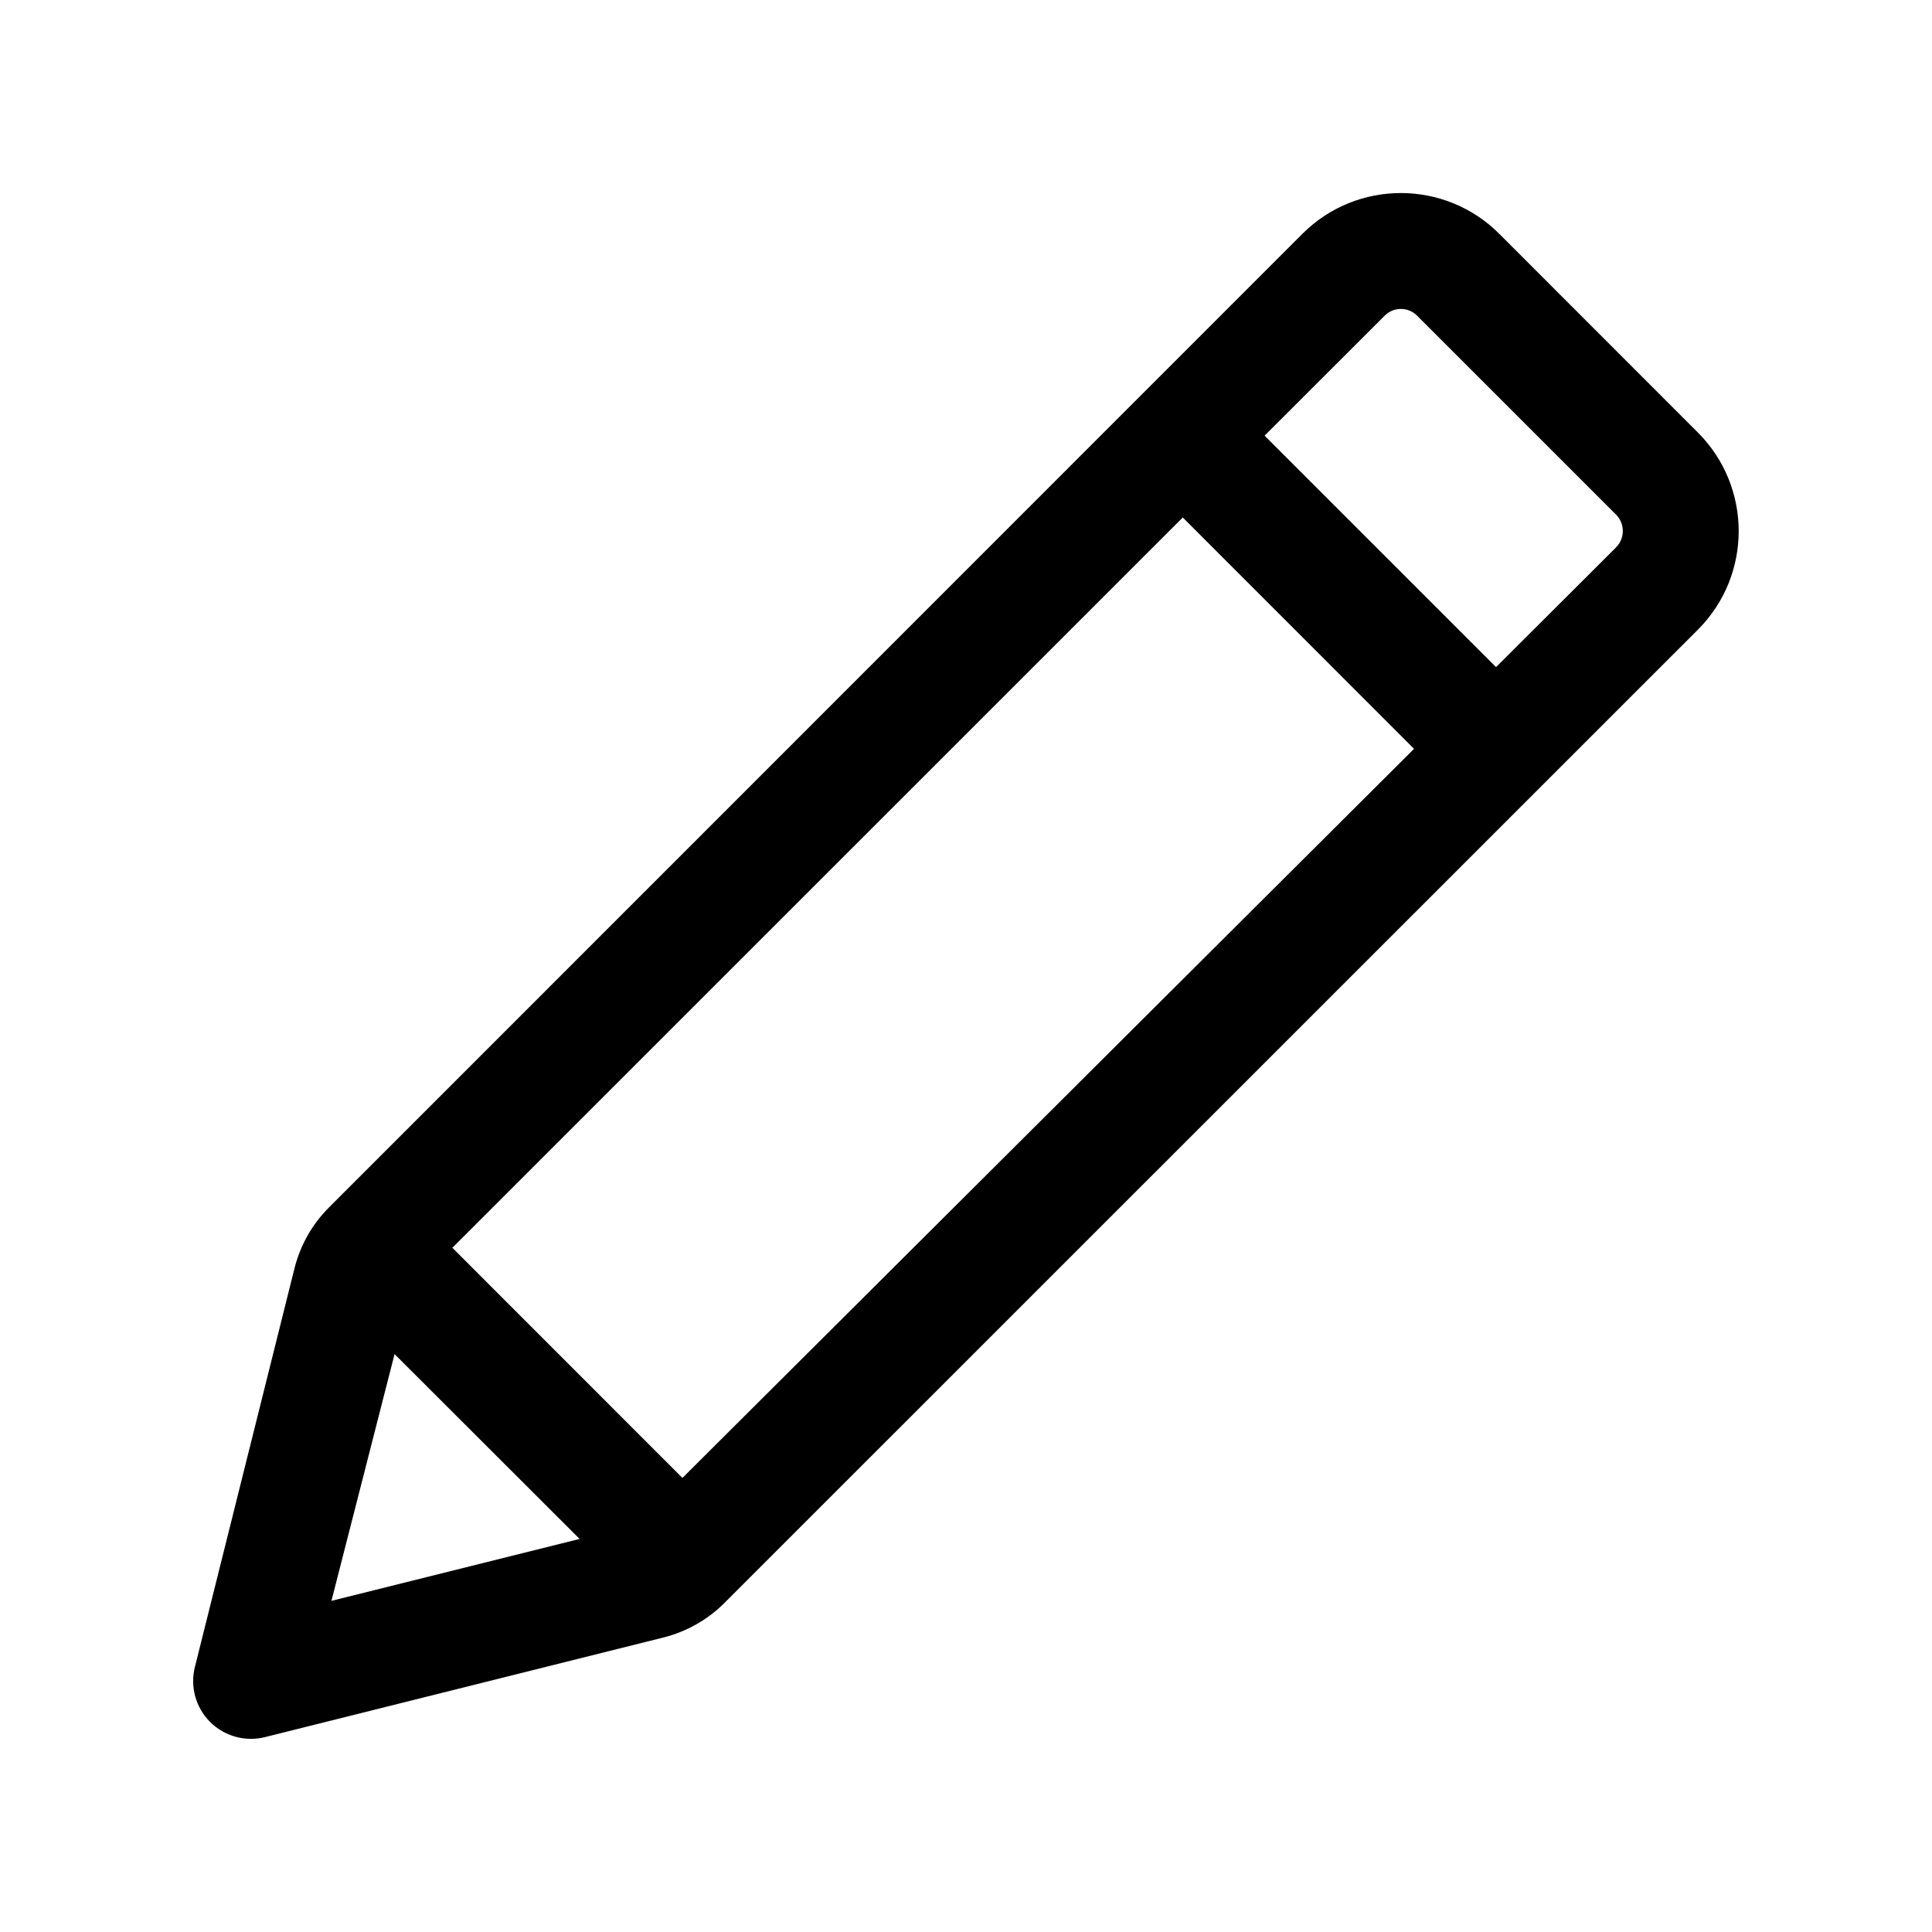
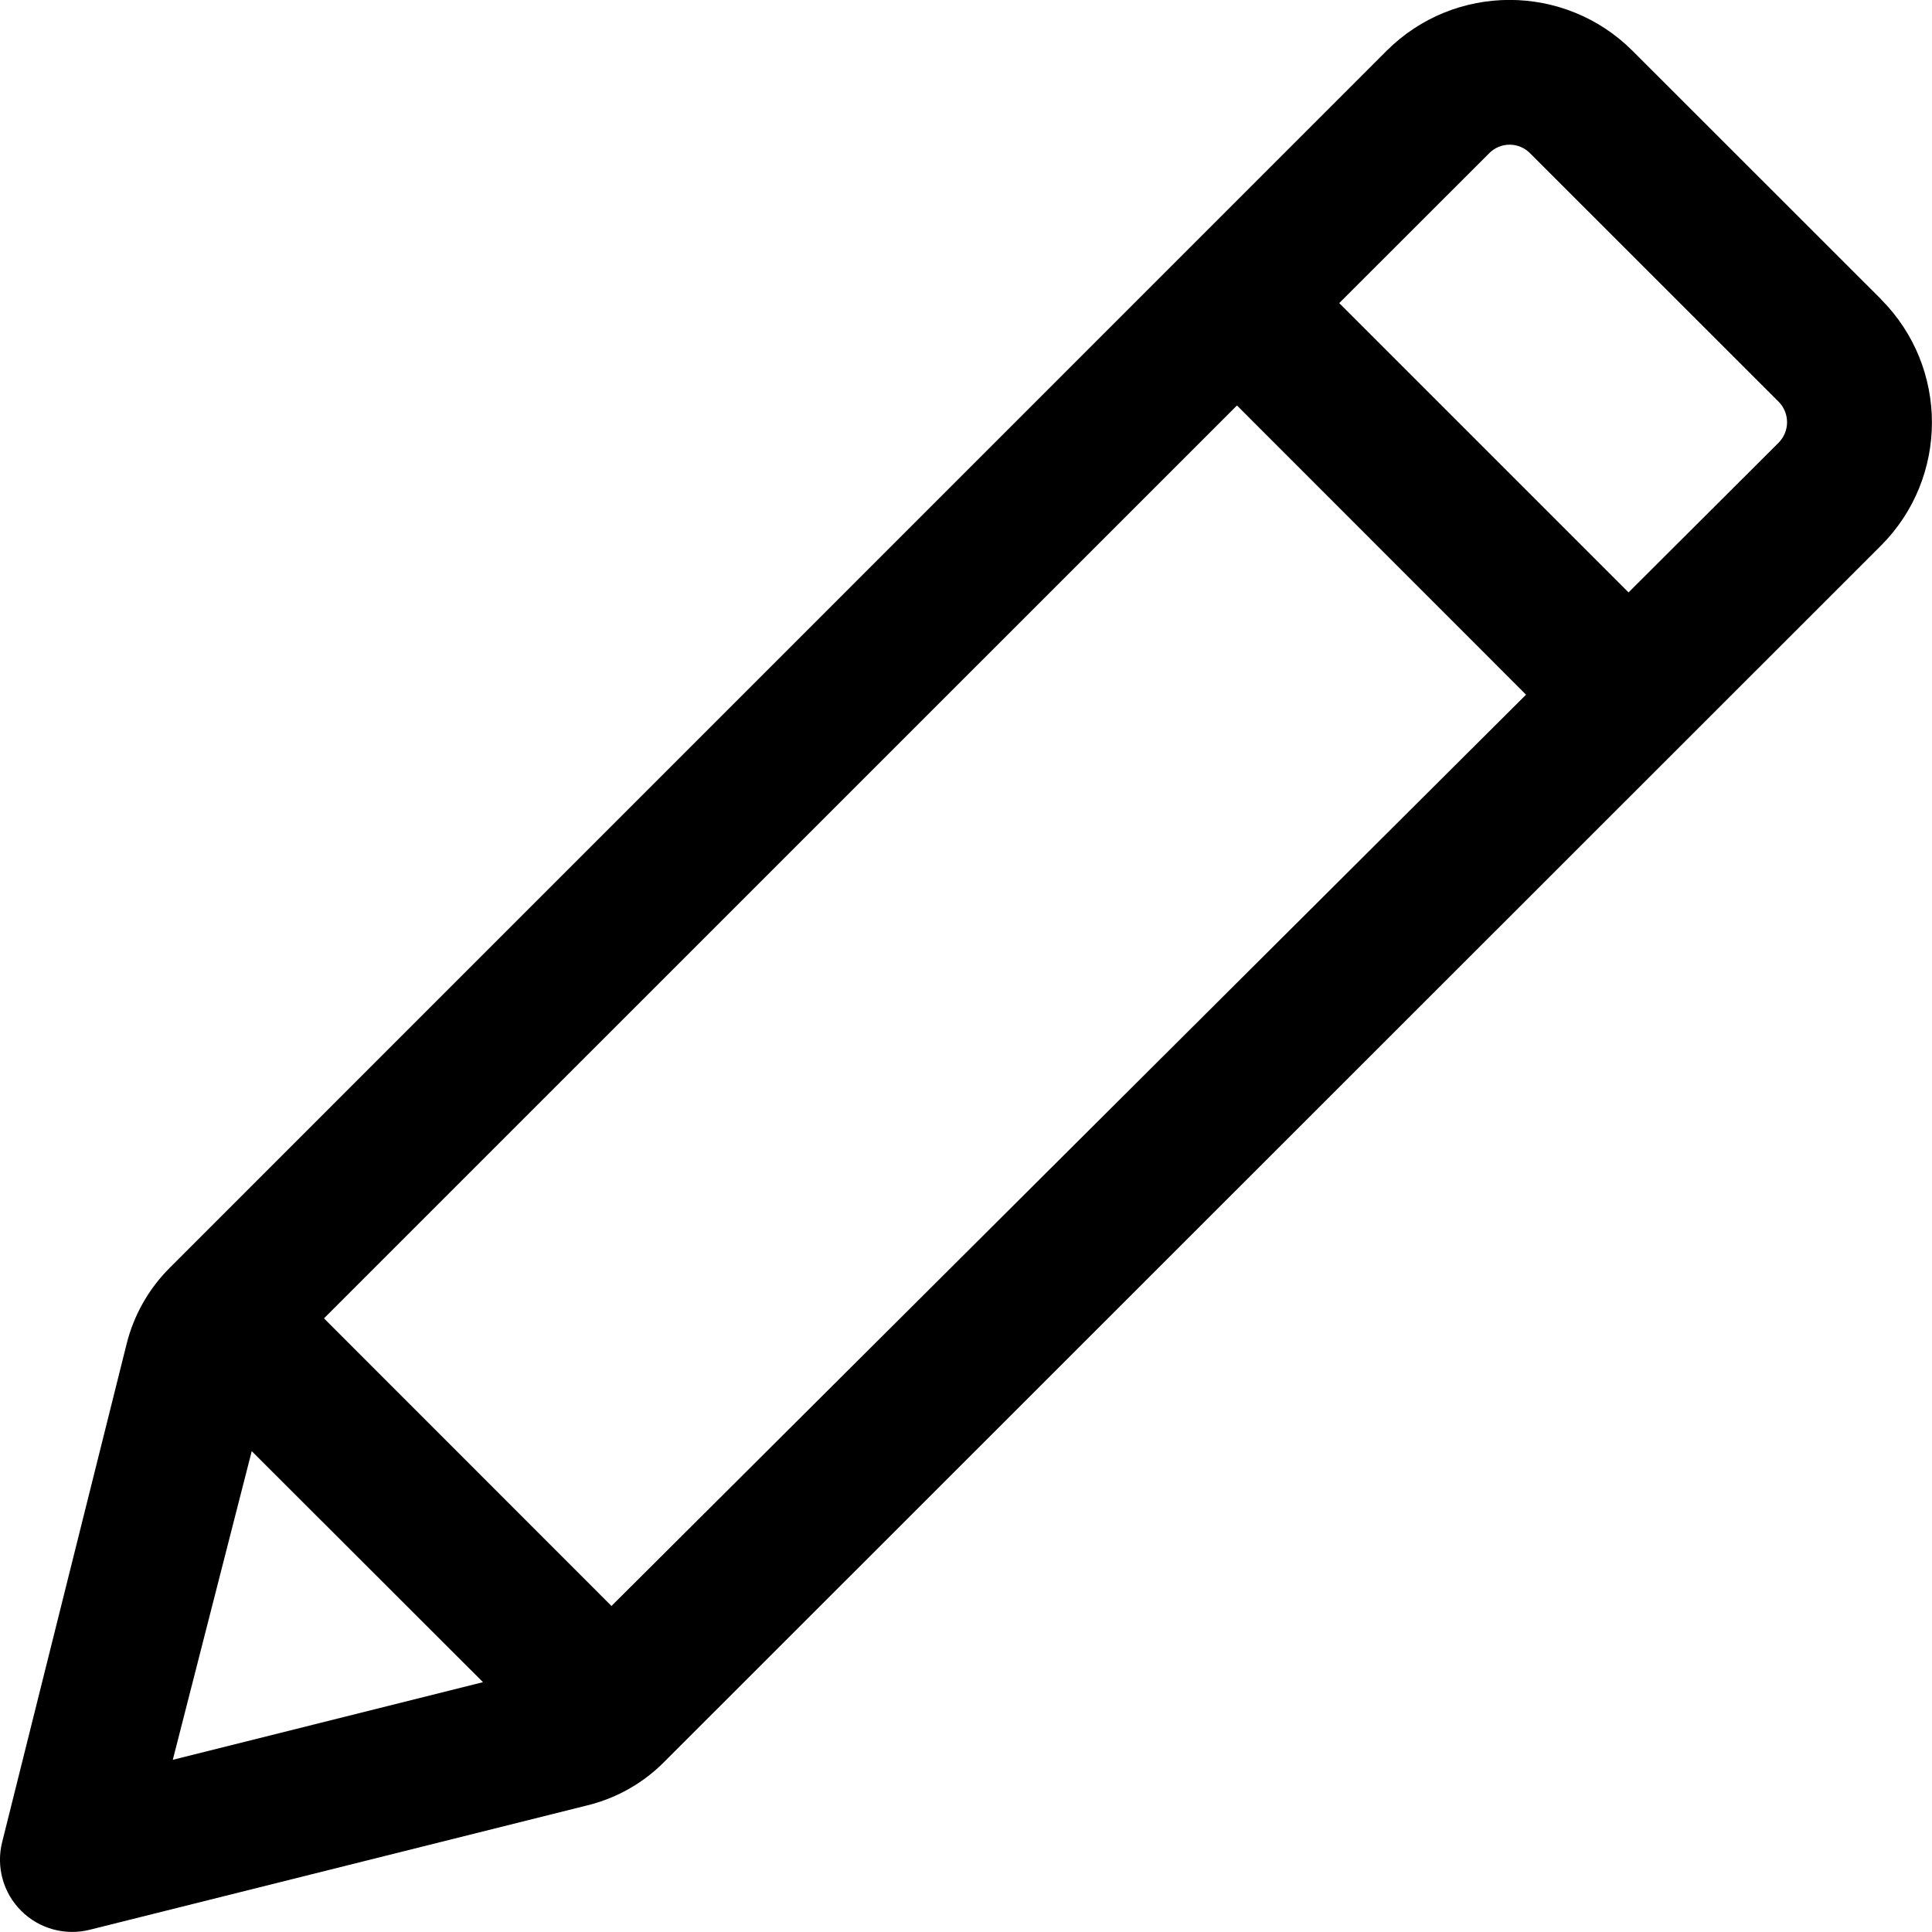
- <svg xmlns="http://www.w3.org/2000/svg" viewBox="0 0 20 20">
-   <path fill="#000" fill-rule="evenodd" d="M17.578 4.479L15.52 2.42a1.441 1.441 0 0 0-2.037 0L3.405 12.5a1.355 1.355 0 0 0-.357.632l-1.03 4.123a.598.598 0 0 0 .727.727l4.12-1.03c.241-.06.462-.185.636-.36L17.578 6.517a1.444 1.444 0 0 0 0-2.038M4.084 14.017L6 15.931l-2.569.641.654-2.556m2.98 1.284l-2.382-2.383 7.561-7.56 2.394 2.395L7.064 15.3m9.665-9.633l-1.242 1.239-2.396-2.396 1.241-1.24a.237.237 0 0 1 .34 0l2.057 2.057a.241.241 0 0 1 0 .34" />
+ <svg xmlns="http://www.w3.org/2000/svg" viewBox="0 0 16 16">
+   <path fill="#000" fill-rule="evenodd" d="M15.578 2.478L13.52.421a1.441 1.441 0 0 0-2.037 0L1.405 10.5a1.355 1.355 0 0 0-.357.632l-1.03 4.123a.598.598 0 0 0 .727.726l4.12-1.03c.241-.059.462-.184.636-.36L15.578 4.518a1.444 1.444 0 0 0 0-2.039M2.084 12.017L4 13.931l-2.569.643.654-2.557m2.98 1.284l-2.382-2.383 7.561-7.56 2.394 2.395L5.064 13.3m9.665-9.633l-1.242 1.239-2.396-2.396 1.241-1.24a.237.237 0 0 1 .34 0l2.057 2.056a.241.241 0 0 1 0 .341" />
</svg>
